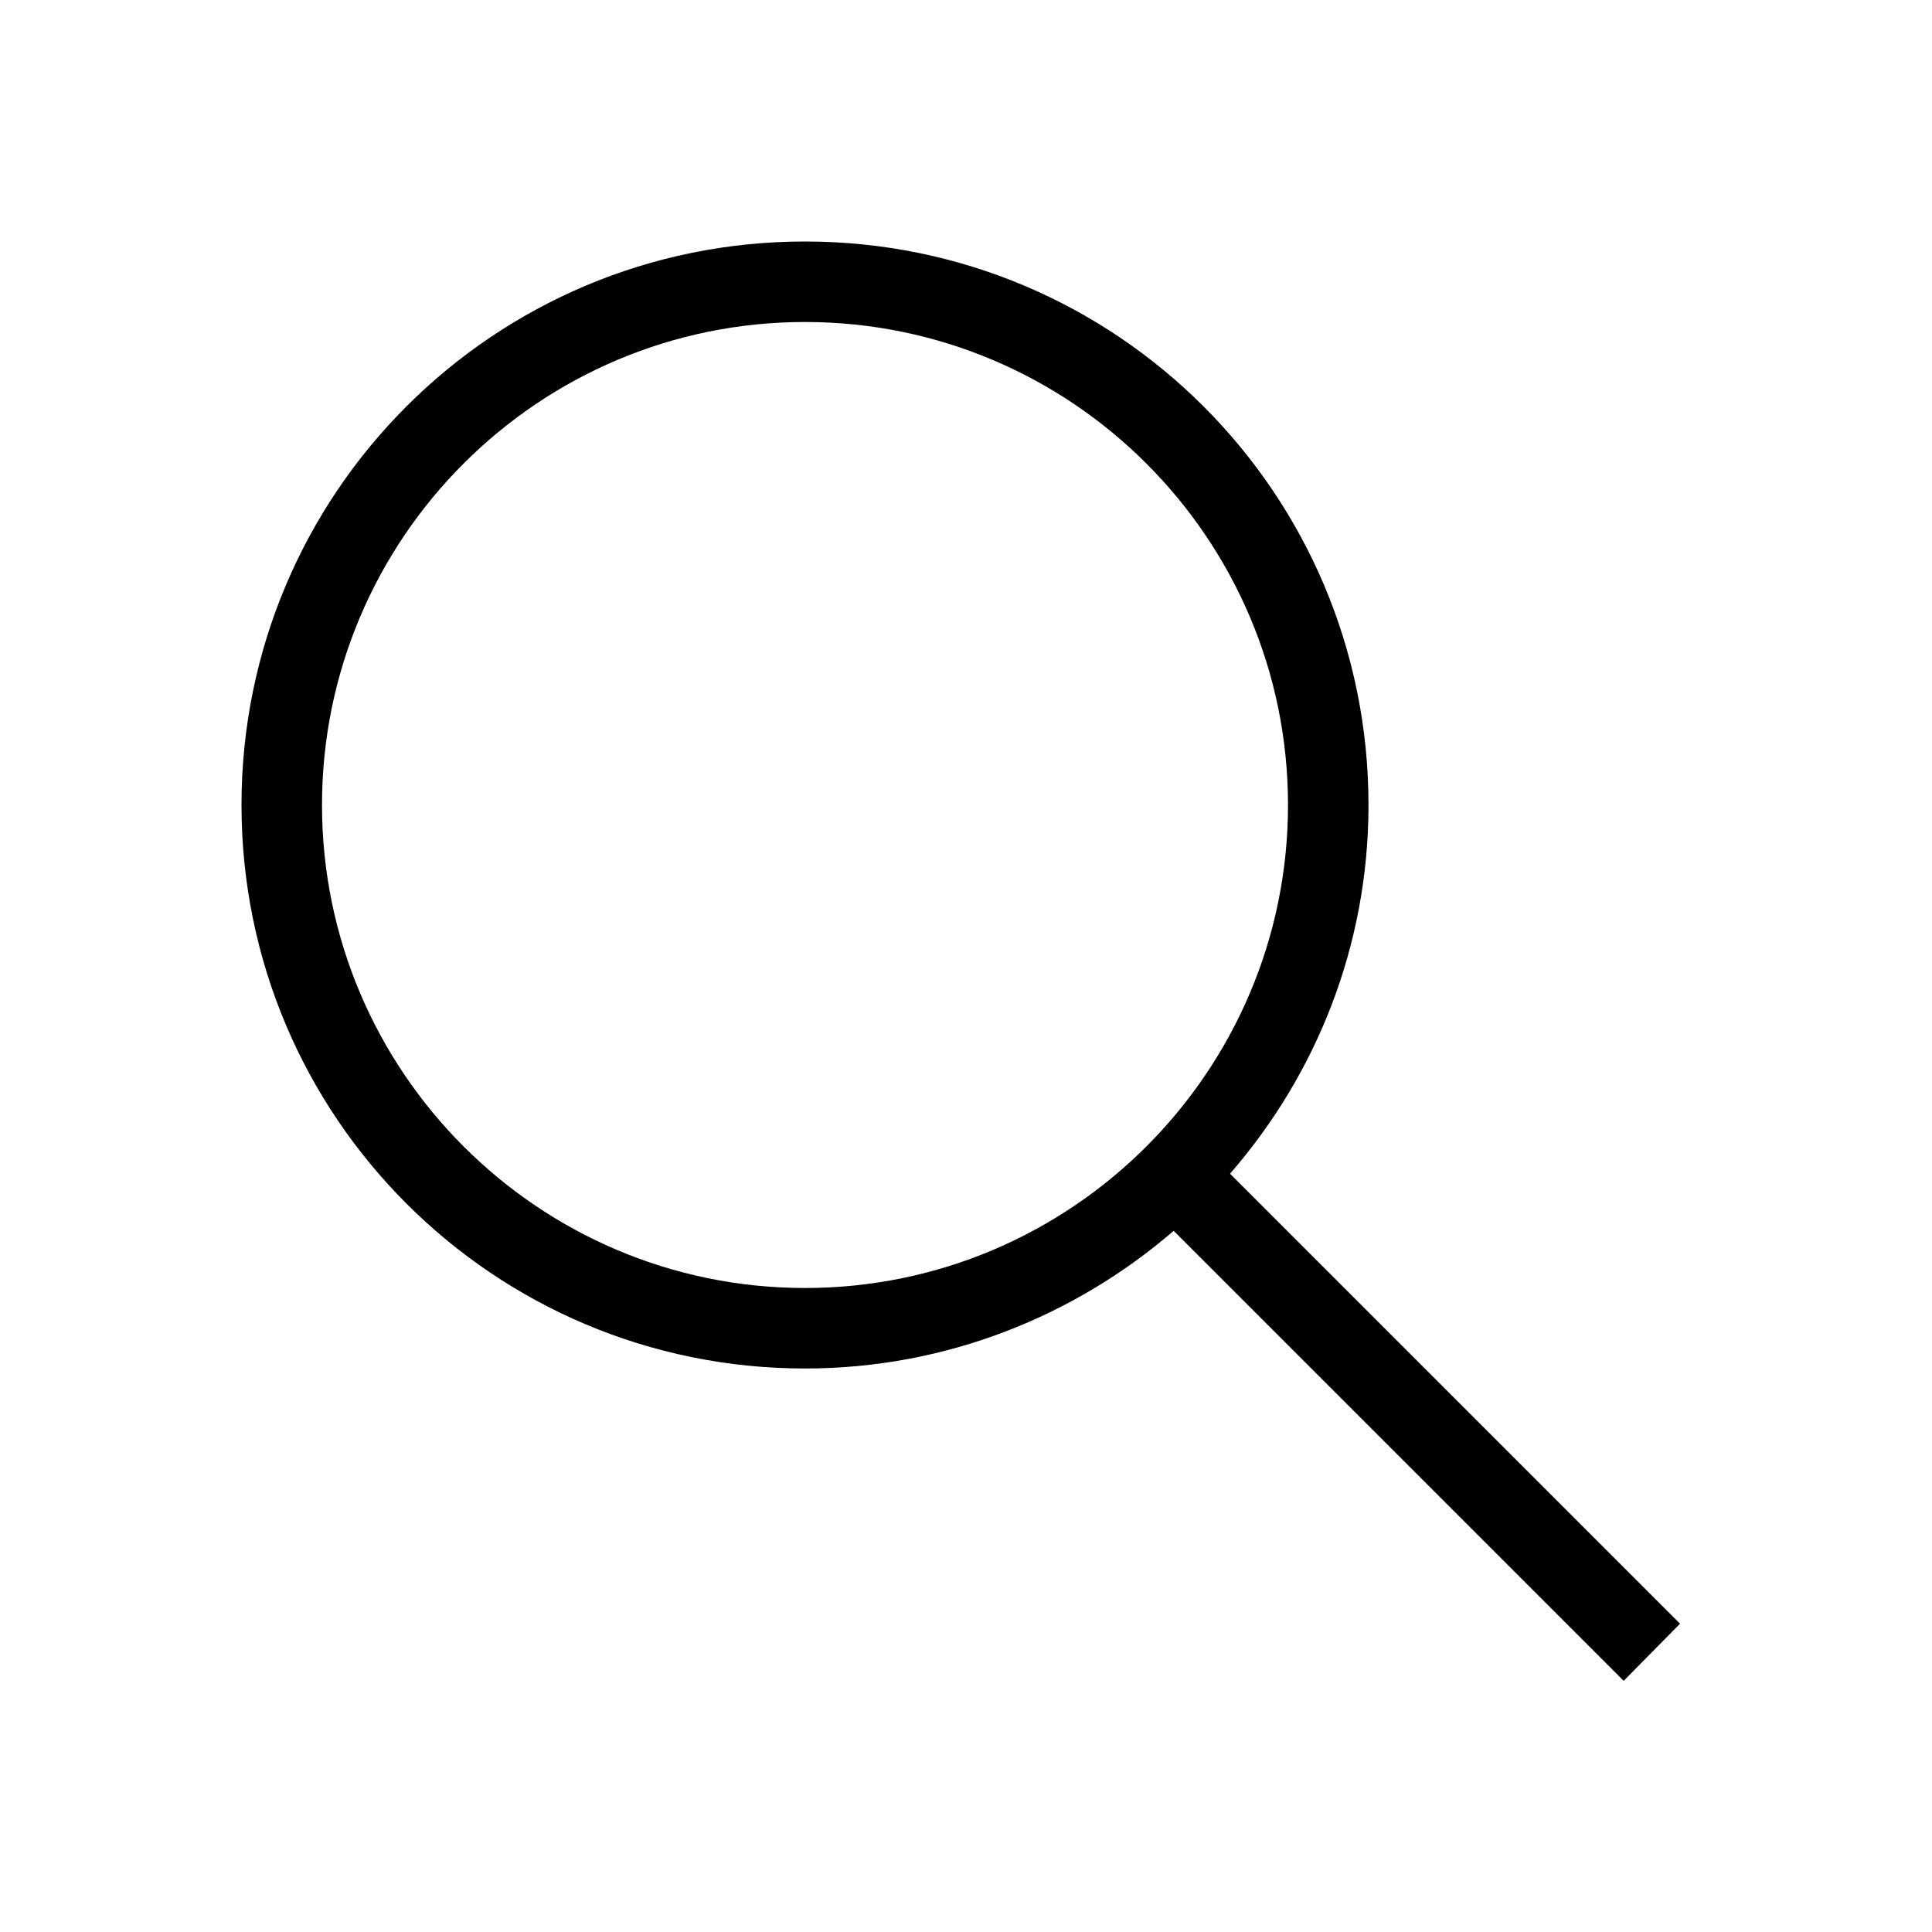
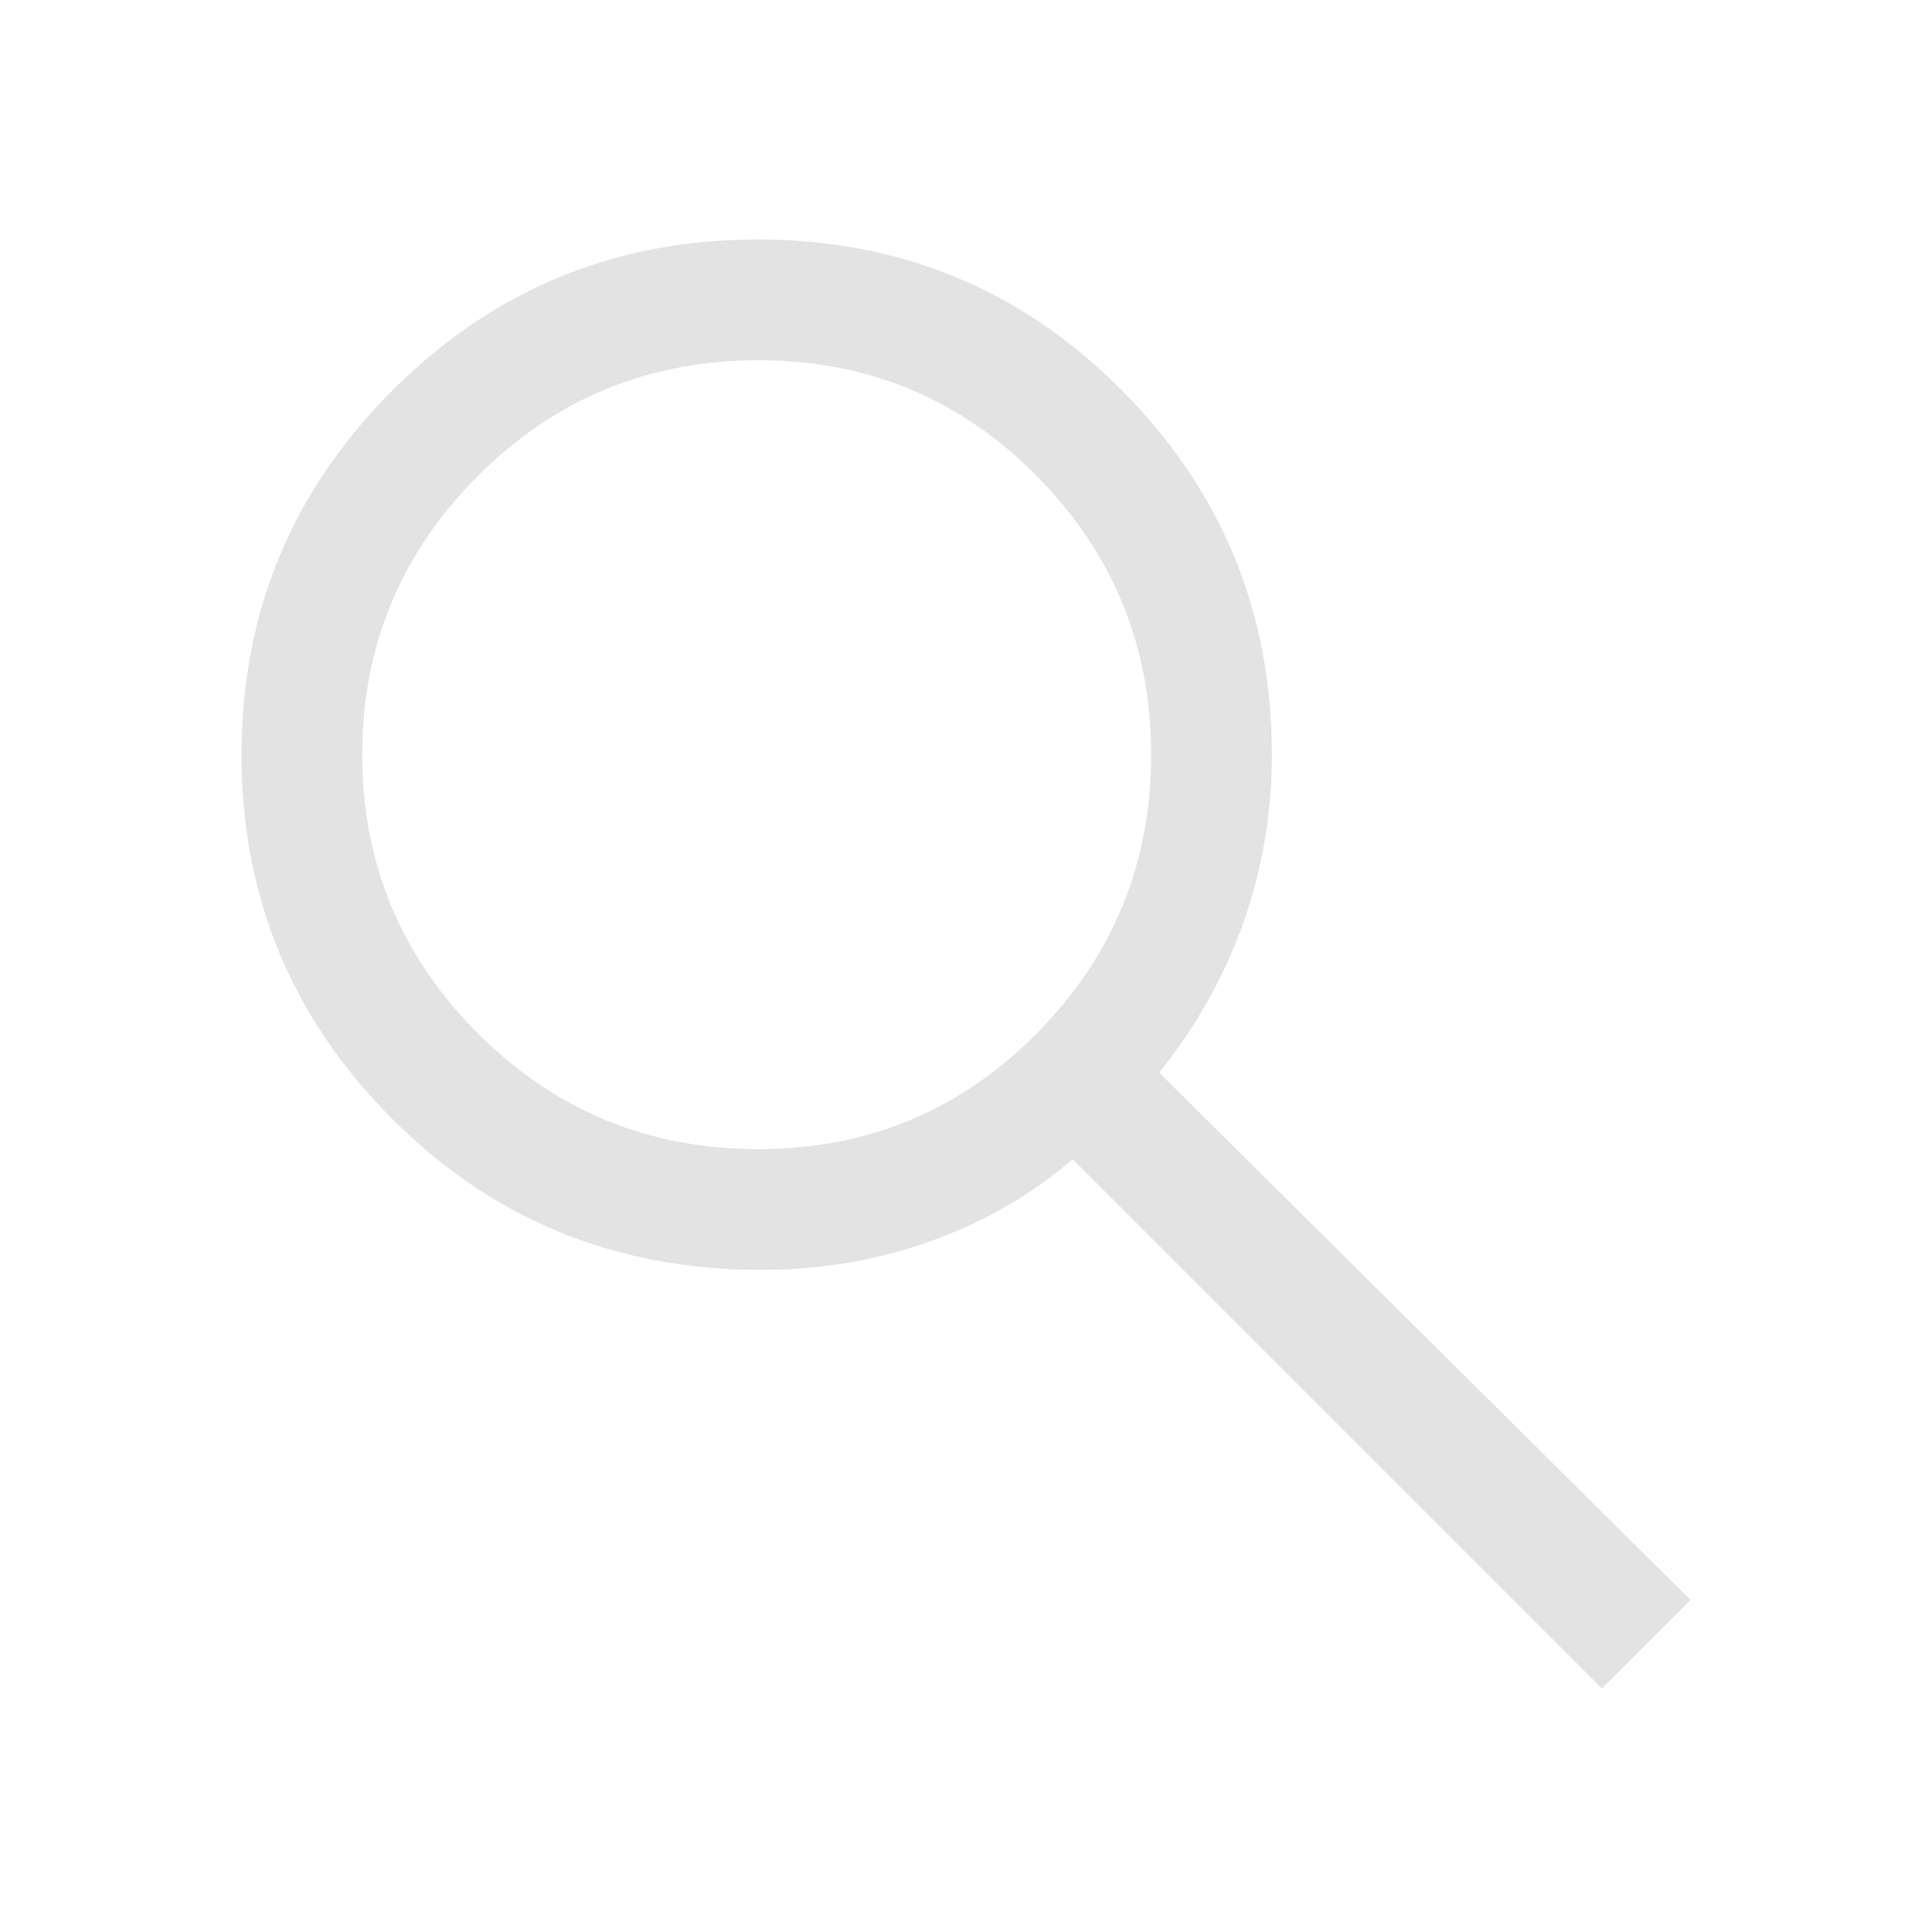
- <svg xmlns="http://www.w3.org/2000/svg" viewBox="0 0 24 24" preserveAspectRatio="xMidYMid meet" focusable="false" class="style-scope yt-icon" style="pointer-events: none; display: block; width: 100%; height: 100%;">
-   <g class="style-scope yt-icon">
-     <path d="M20.87,20.17l-5.59-5.59C16.35,13.35,17,11.75,17,10c0-3.87-3.13-7-7-7s-7,3.13-7,7s3.13,7,7,7c1.75,0,3.35-0.65,4.58-1.71 l5.59,5.59L20.87,20.17z M10,16c-3.31,0-6-2.69-6-6s2.69-6,6-6s6,2.69,6,6S13.31,16,10,16z" class="style-scope yt-icon" />
-   </g>
+ <svg xmlns="http://www.w3.org/2000/svg" height="48px" viewBox="0 -960 960 960" width="48px" fill="#e3e3e3">
+   <path d="M796-121 533-384q-30 26-69.96 40.5Q423.08-329 378-329q-108.16 0-183.08-75Q120-479 120-585t75-181q75-75 181.5-75t181 75Q632-691 632-584.85 632-542 618-502q-14 40-42 75l264 262-44 44ZM377-389q81.25 0 138.13-57.5Q572-504 572-585t-56.87-138.5Q458.25-781 377-781q-82.08 0-139.54 57.5Q180-666 180-585t57.46 138.5Q294.92-389 377-389Z" />
</svg>
